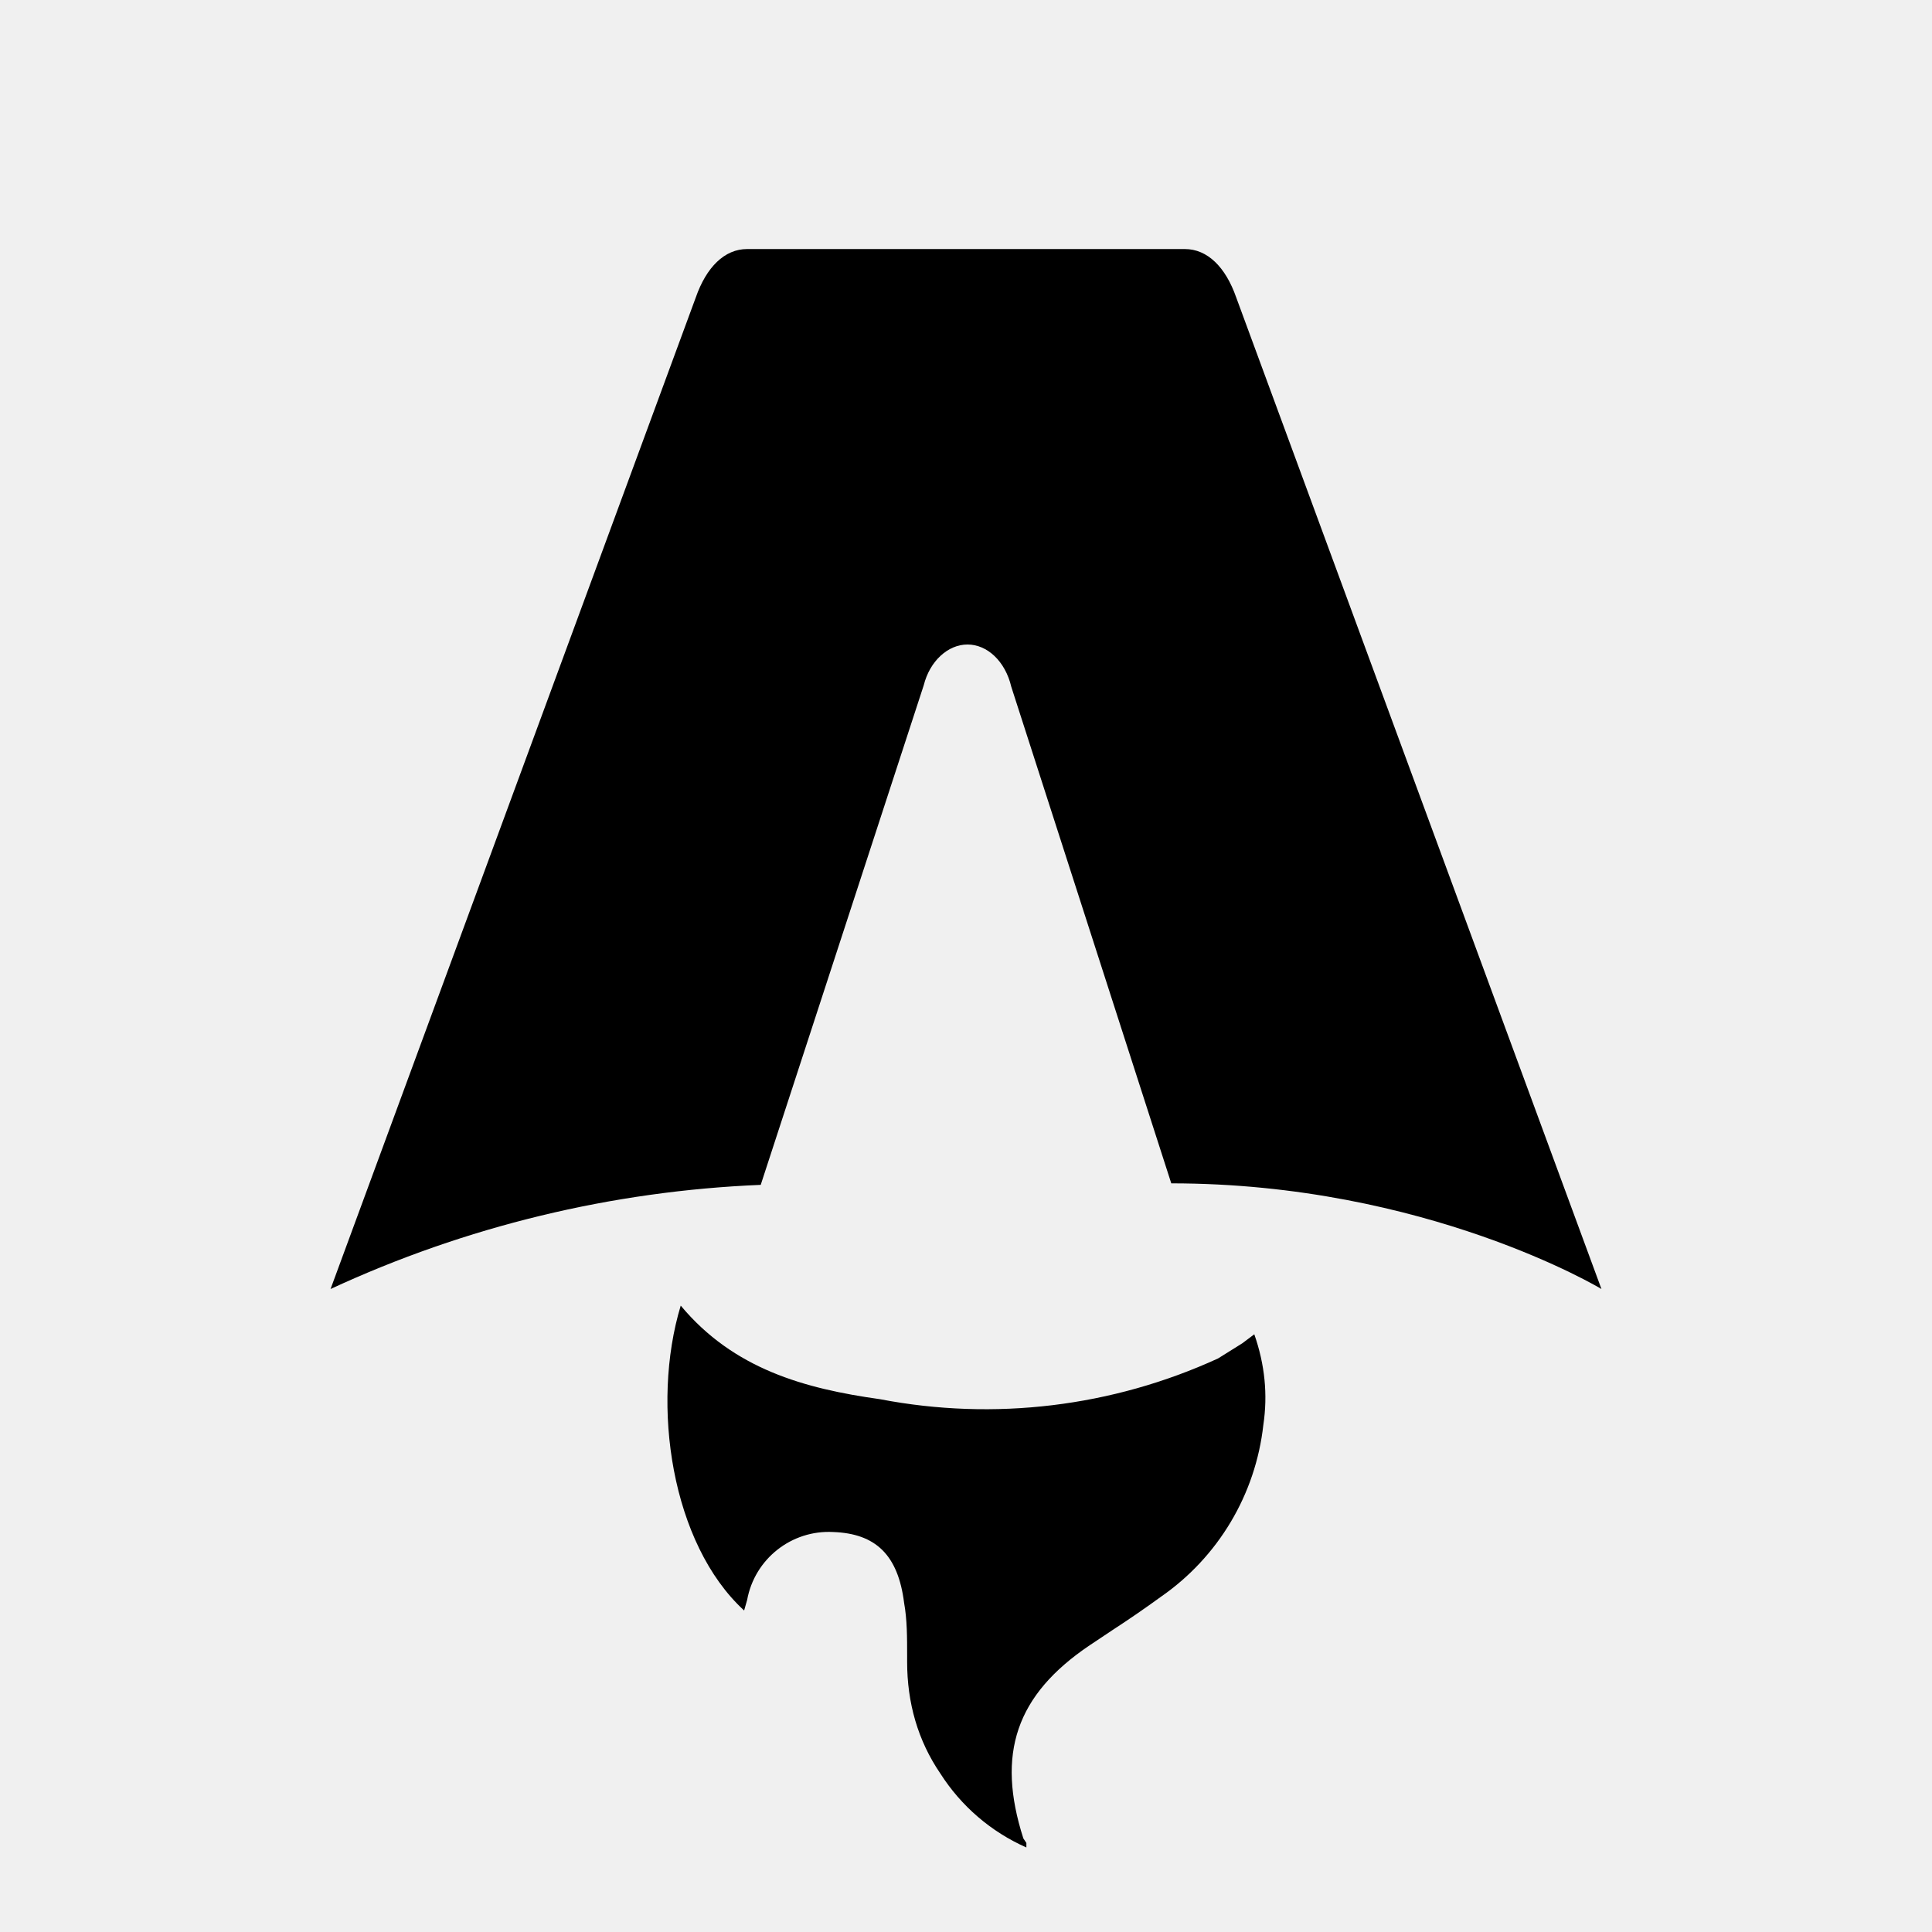
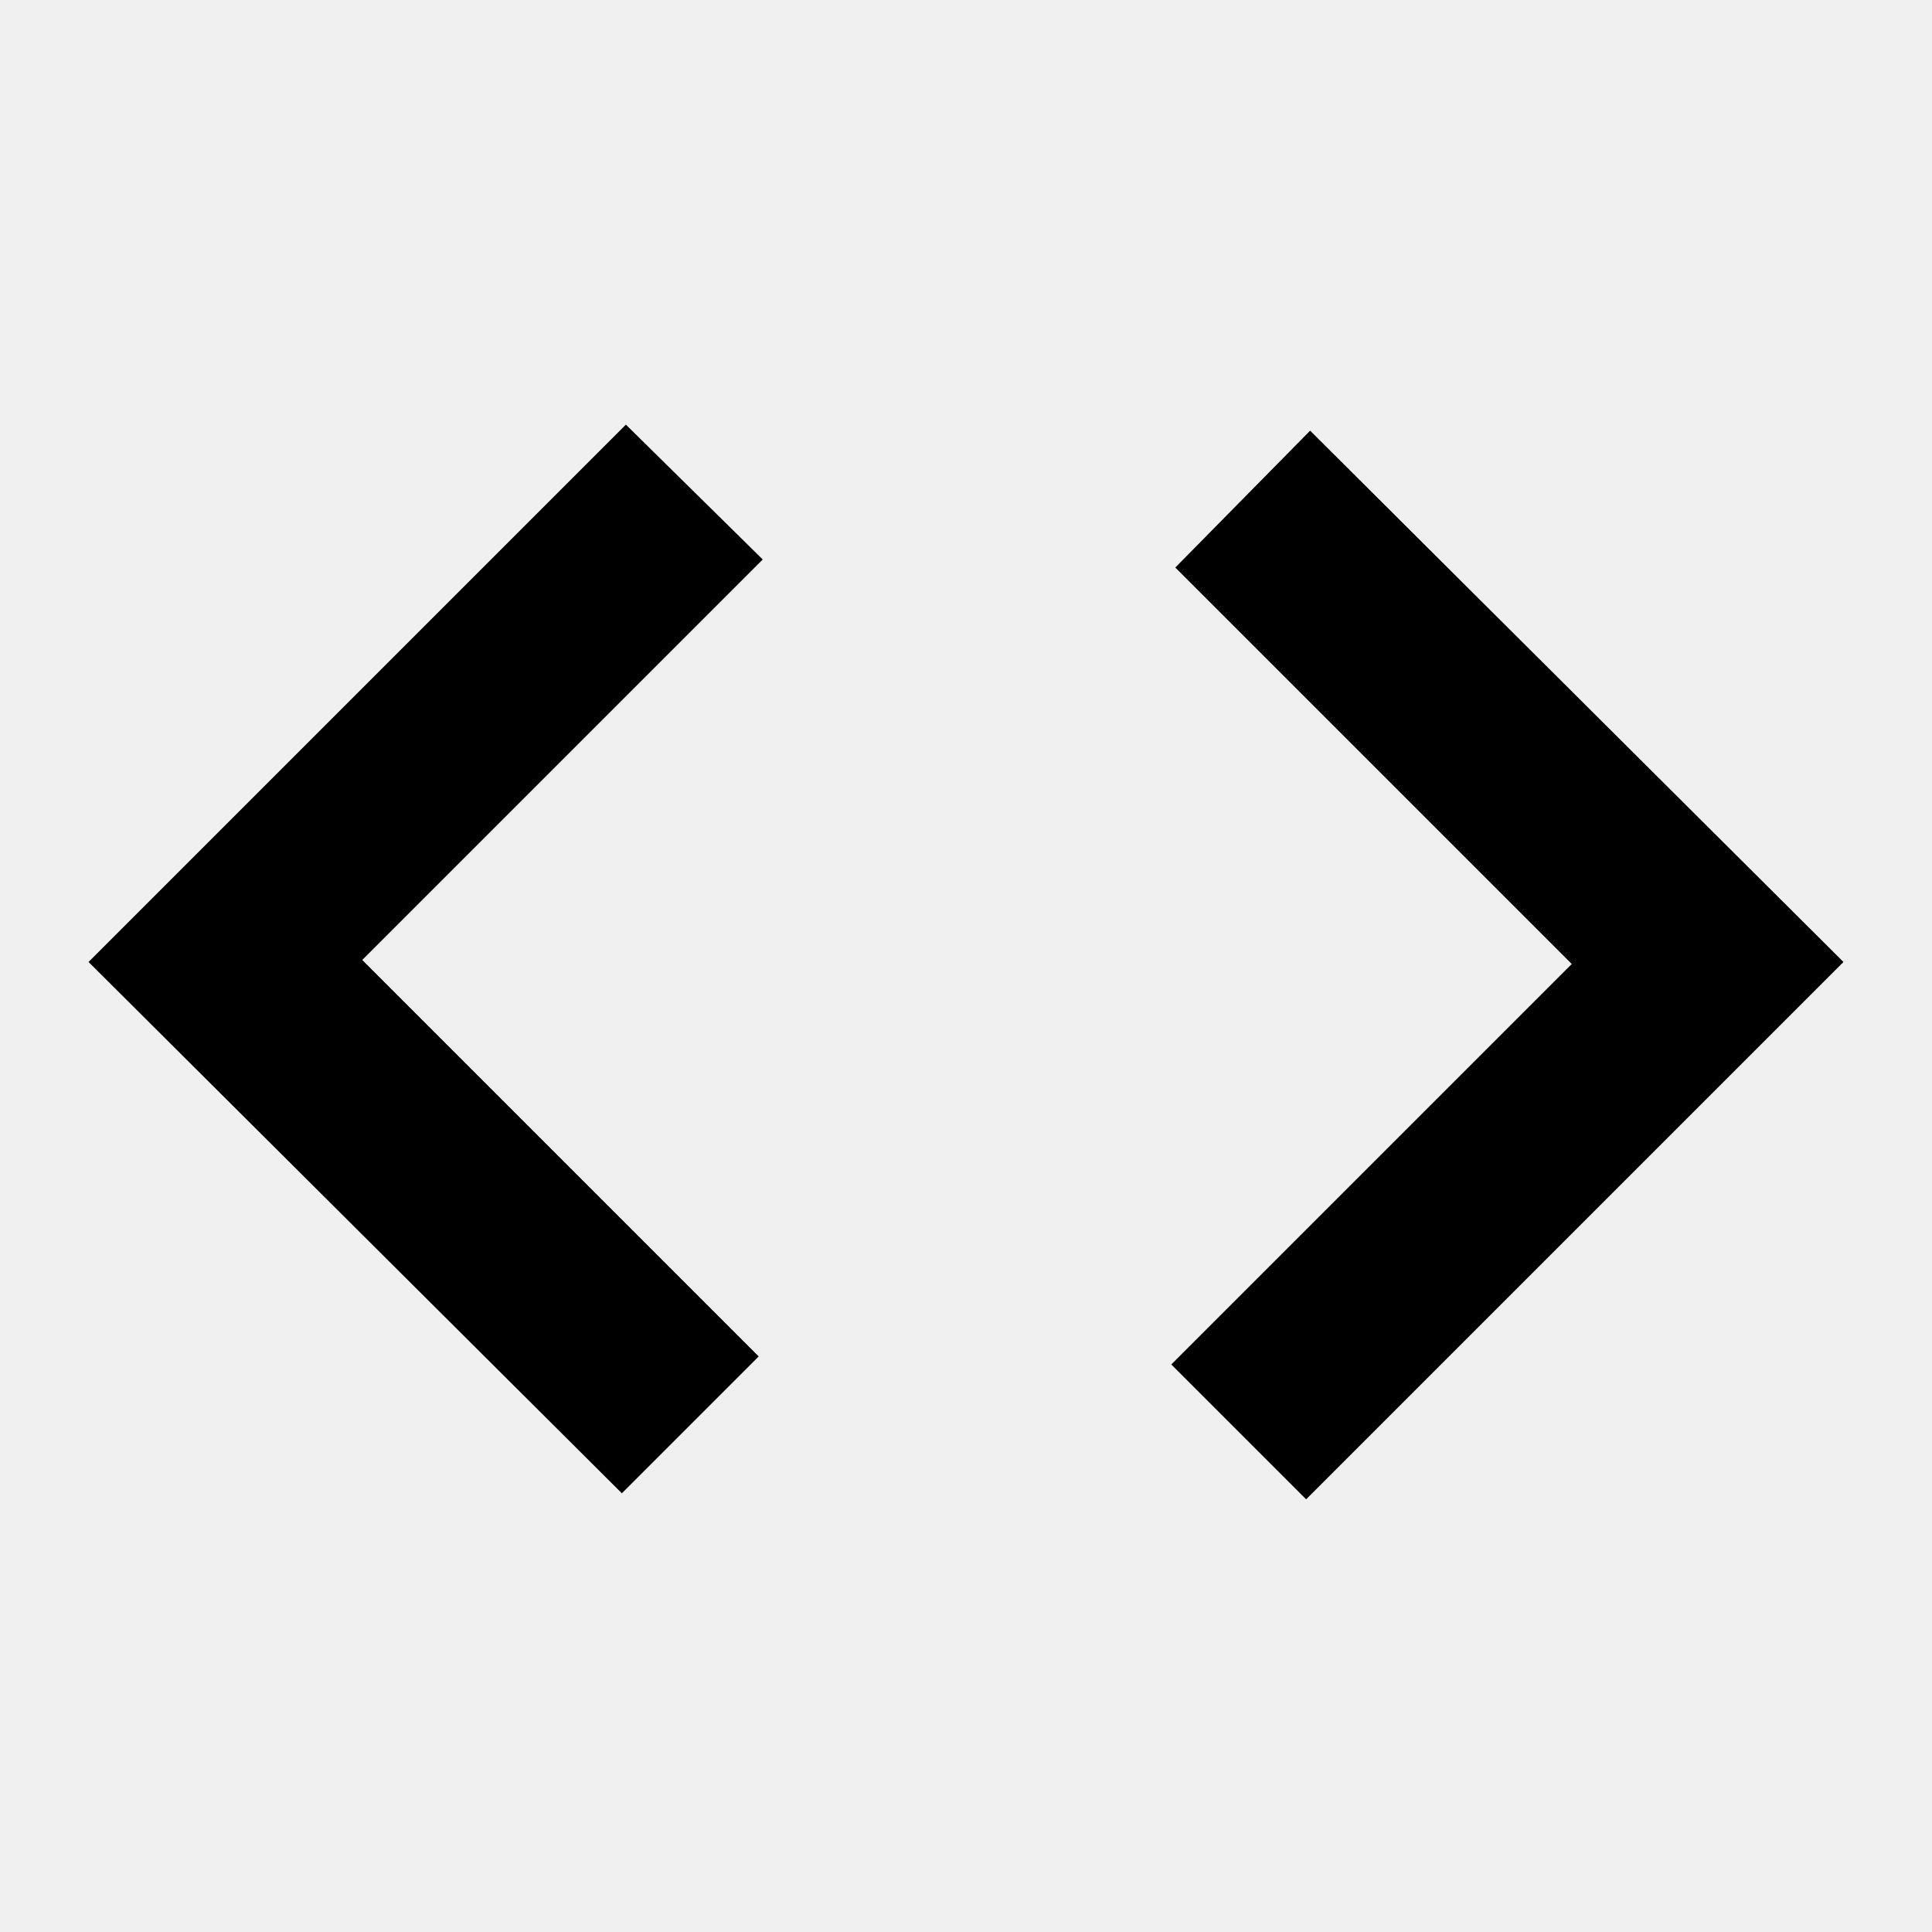
- <svg xmlns="http://www.w3.org/2000/svg" fill="none" viewBox="0 0 128 128">
-   <path d="M50.4 78.5a75.1 75.1 0 0 0-28.5 6.9l24.2-65.7c.7-2 1.9-3.2 3.4-3.2h29c1.5 0 2.7 1.2 3.4 3.2l24.2 65.7s-11.6-7-28.5-7L67 45.5c-.4-1.7-1.6-2.8-2.9-2.8-1.3 0-2.5 1.1-2.9 2.7L50.4 78.5Zm-1.1 28.2Zm-4.2-20.2c-2 6.6-.6 15.8 4.2 20.2a17.5 17.5 0 0 1 .2-.7 5.5 5.5 0 0 1 5.7-4.5c2.8.1 4.3 1.5 4.7 4.7.2 1.1.2 2.3.2 3.5v.4c0 2.7.7 5.2 2.2 7.4a13 13 0 0 0 5.7 4.9v-.3l-.2-.3c-1.8-5.6-.5-9.5 4.4-12.8l1.5-1a73 73 0 0 0 3.2-2.2 16 16 0 0 0 6.8-11.4c.3-2 .1-4-.6-6l-.8.6-1.6 1a37 37 0 0 1-22.4 2.7c-5-.7-9.7-2-13.2-6.2Z" />
-   <style>
-         path { fill: #000; }
-         @media (prefers-color-scheme: dark) {
-             path { fill: #FFF; }
-         }
-     </style>
+ <svg xmlns="http://www.w3.org/2000/svg" height="48" viewBox="0 -960 960 960" width="48">
+   <path d="M309-218 44-482l267-267 68 67-199 199 197 197-68 68Zm340 3-67-67 199-199-197-197 67-68 265 264-267 267Z" />
</svg>
